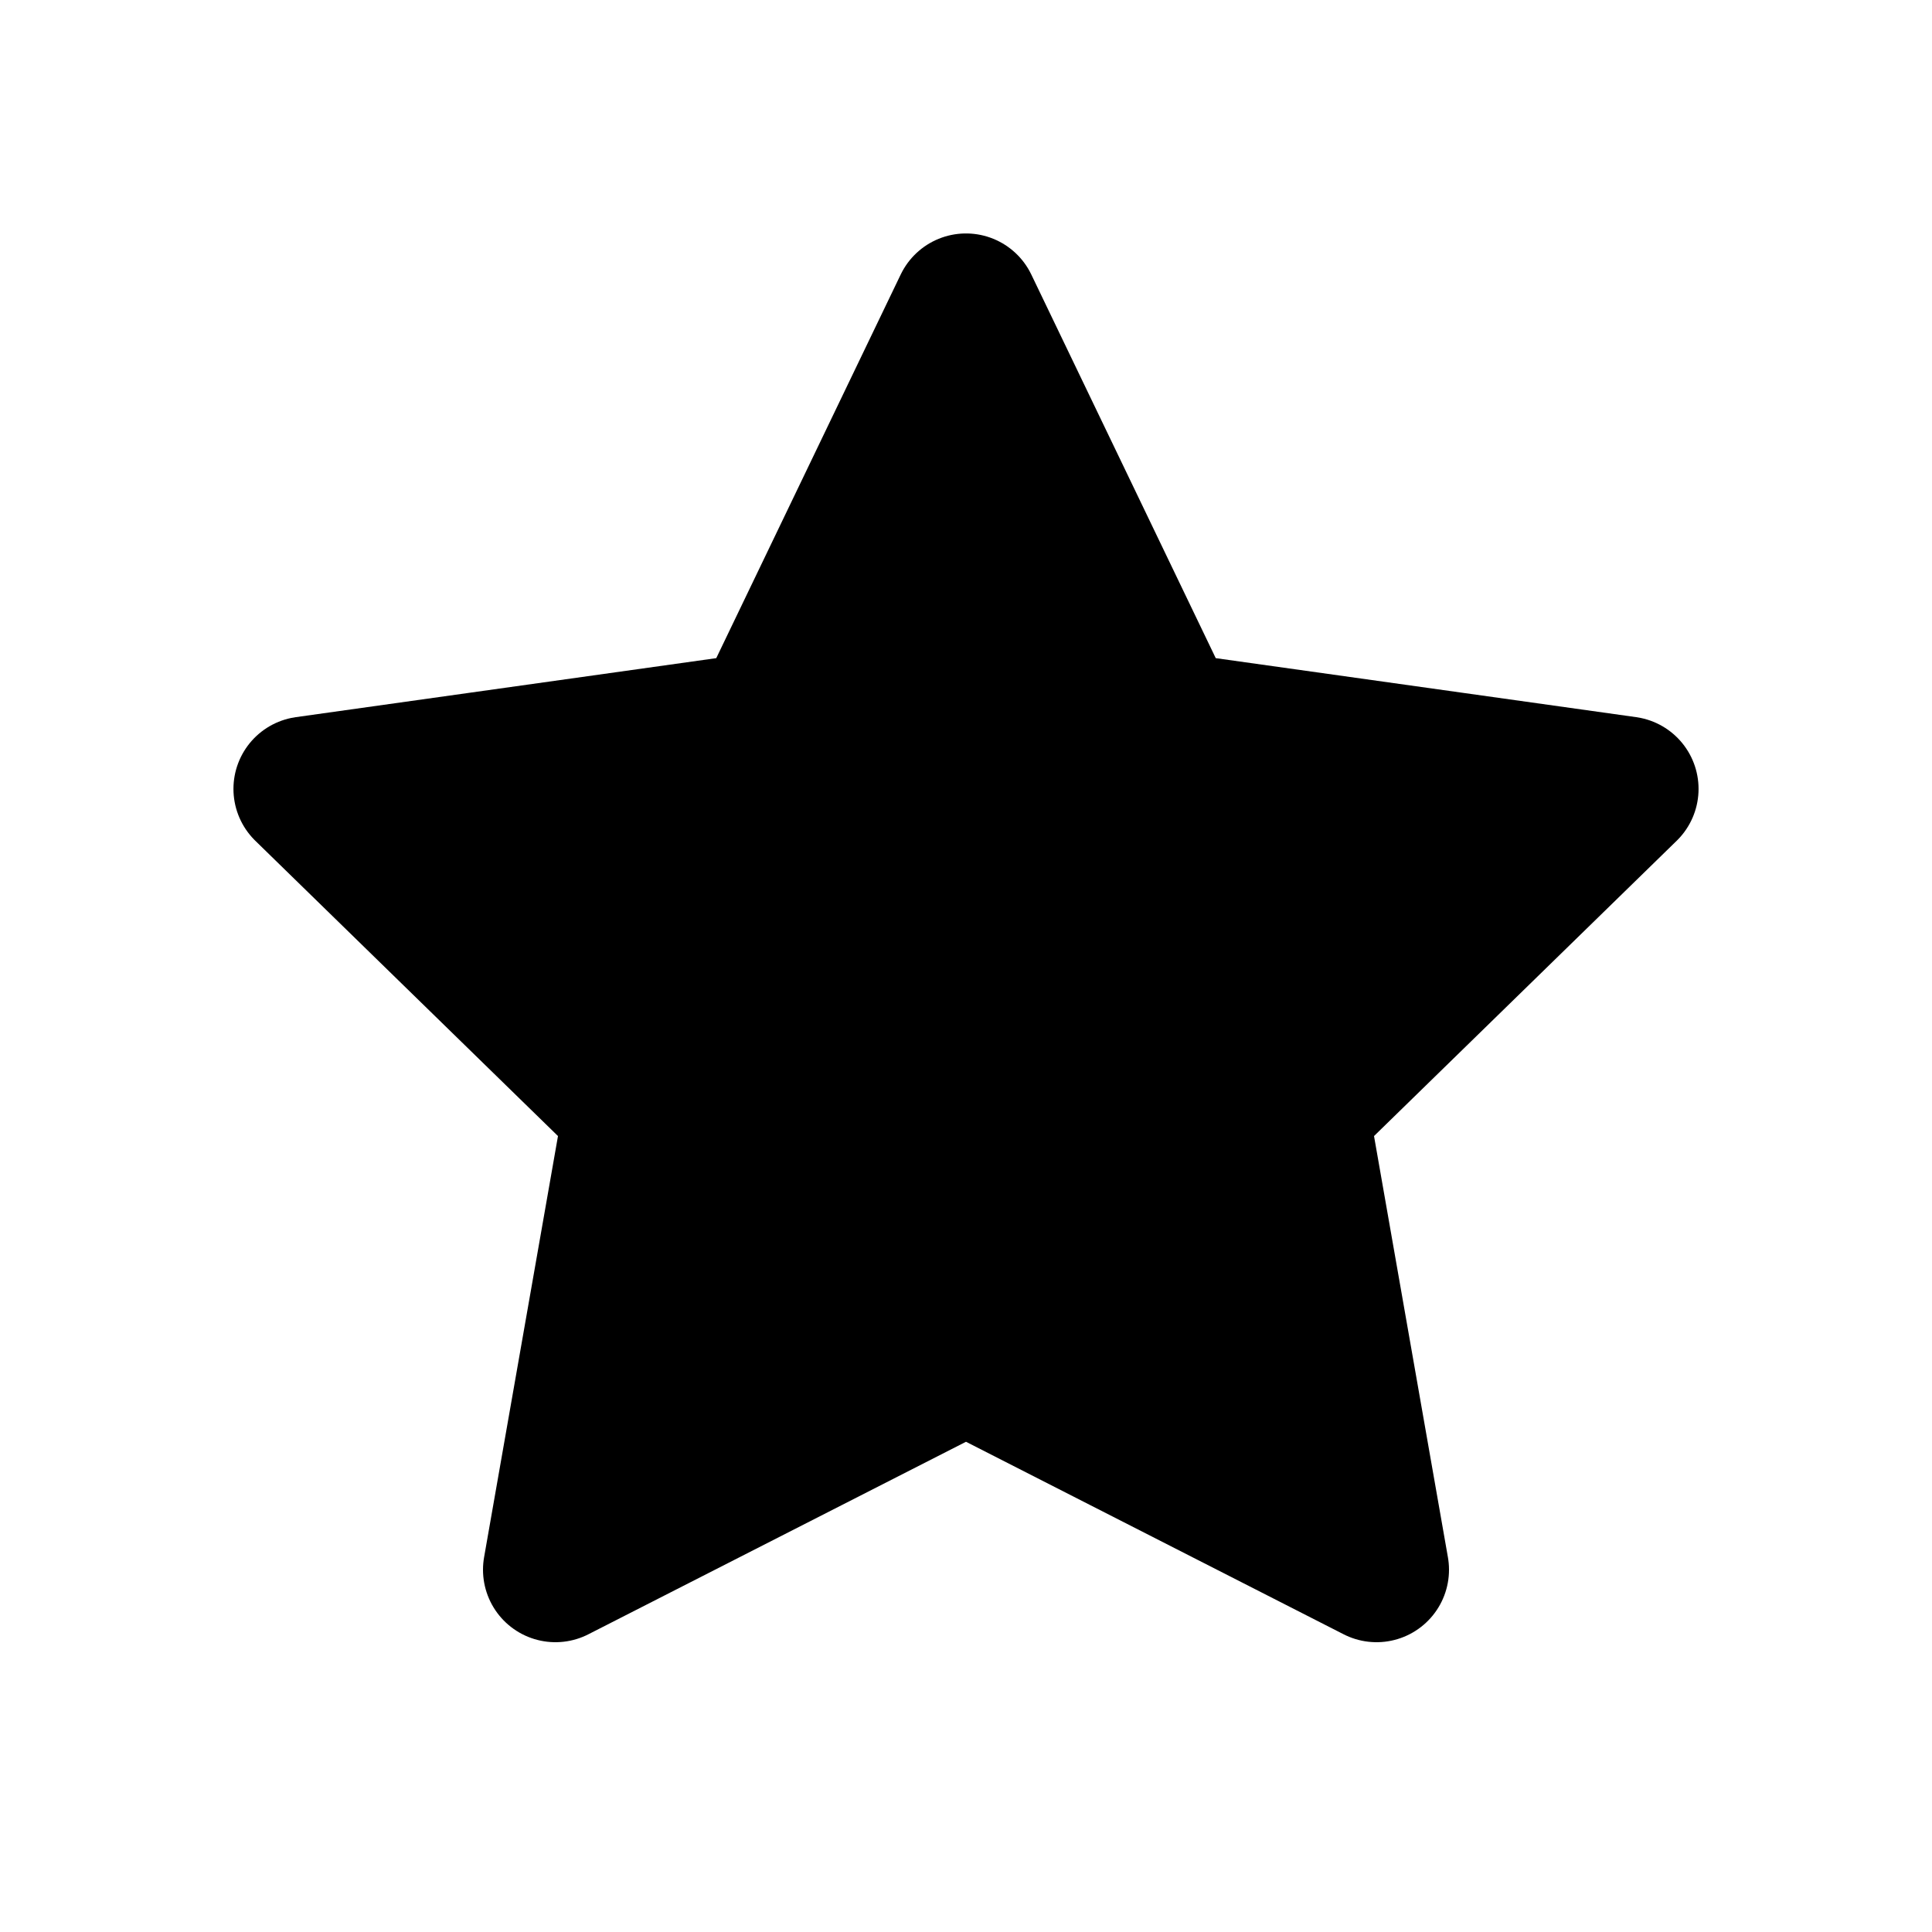
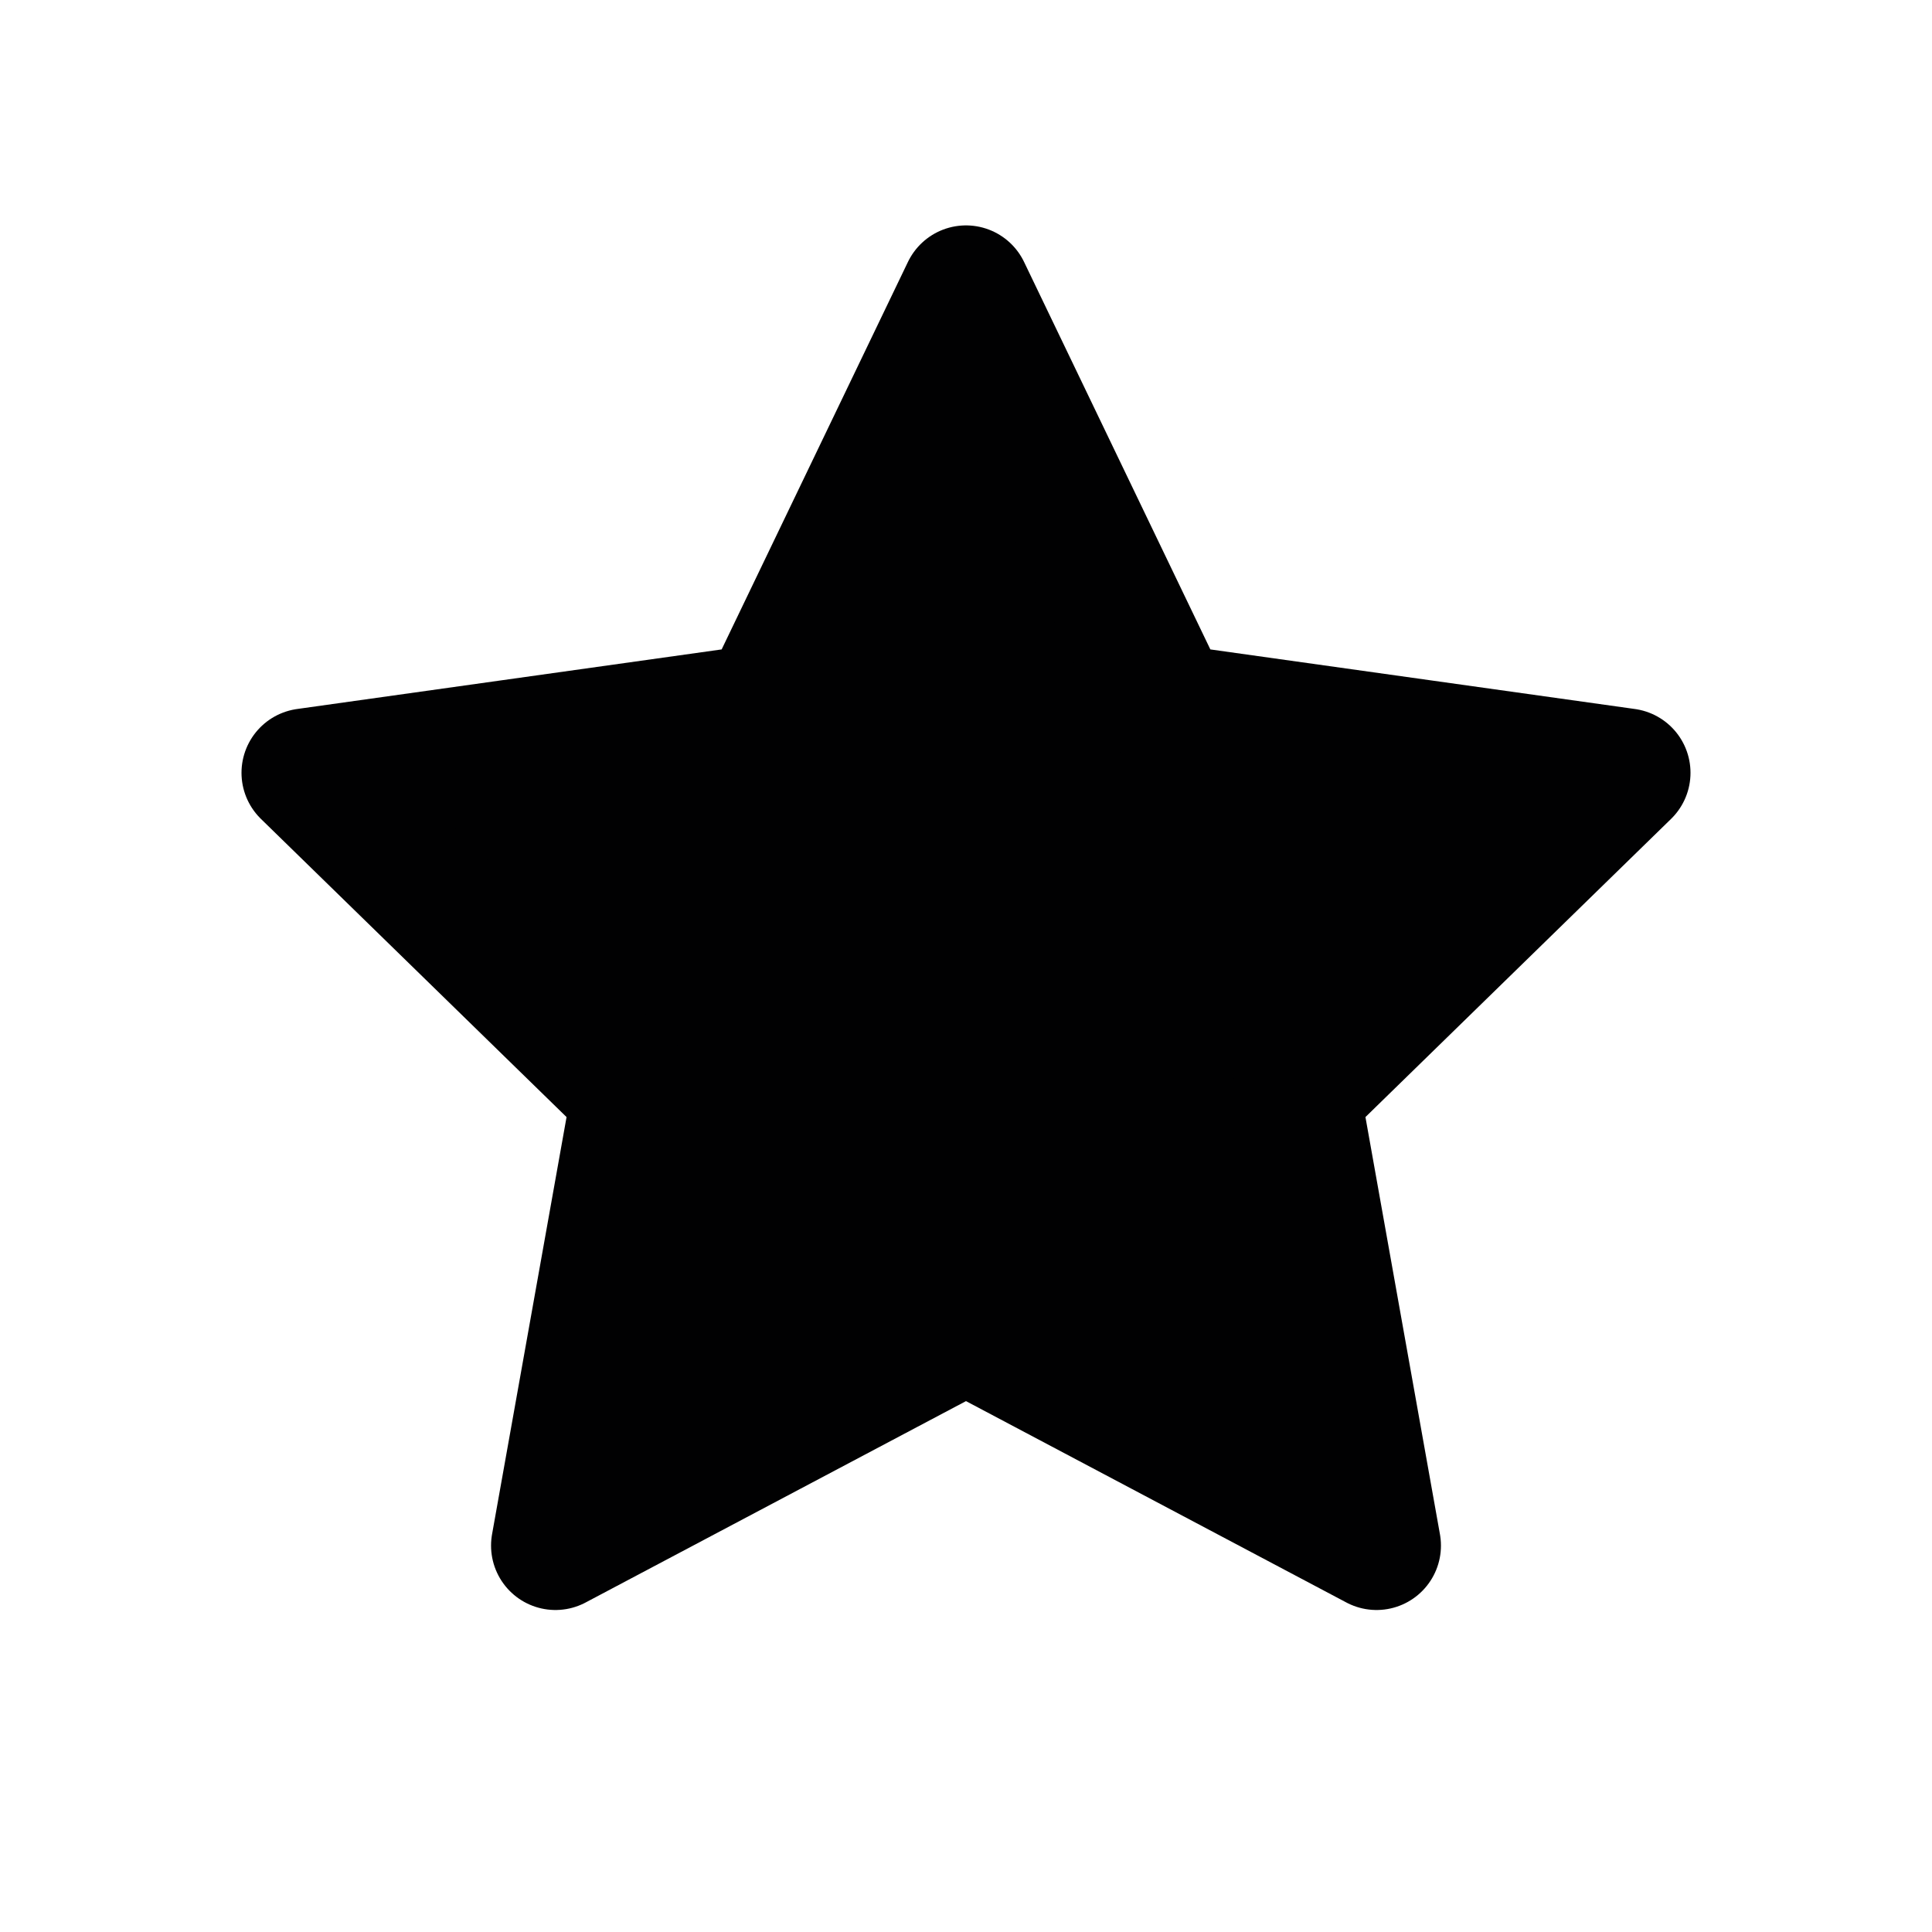
- <svg xmlns="http://www.w3.org/2000/svg" width="24" height="24" viewBox="0 0 24 24">
-   <path d="M12,3.8 l2.5,5.2 5.7,.8 -4.1,4 1,5.7 L12,16.9 6.9,19.5 l1,-5.7 -4.1,-4 5.7,-.8 z" fill="currentColor" stroke="currentColor" stroke-width="1.8" stroke-linecap="round" stroke-linejoin="round" />
+ <svg xmlns="http://www.w3.org/2000/svg" width="24" height="24" viewBox="0 0 24 24" fill="none" stroke="#010102" stroke-width="1.6" stroke-linecap="round" stroke-linejoin="round" color="#E8405A">
+   <path d="M12 3.6l2.5 5.2 5.7.8-4.1 4 1 5.6-5.1-2.7-5.1 2.7 1-5.6-4.1-4 5.7-.8z" fill="#010102" />
</svg>
